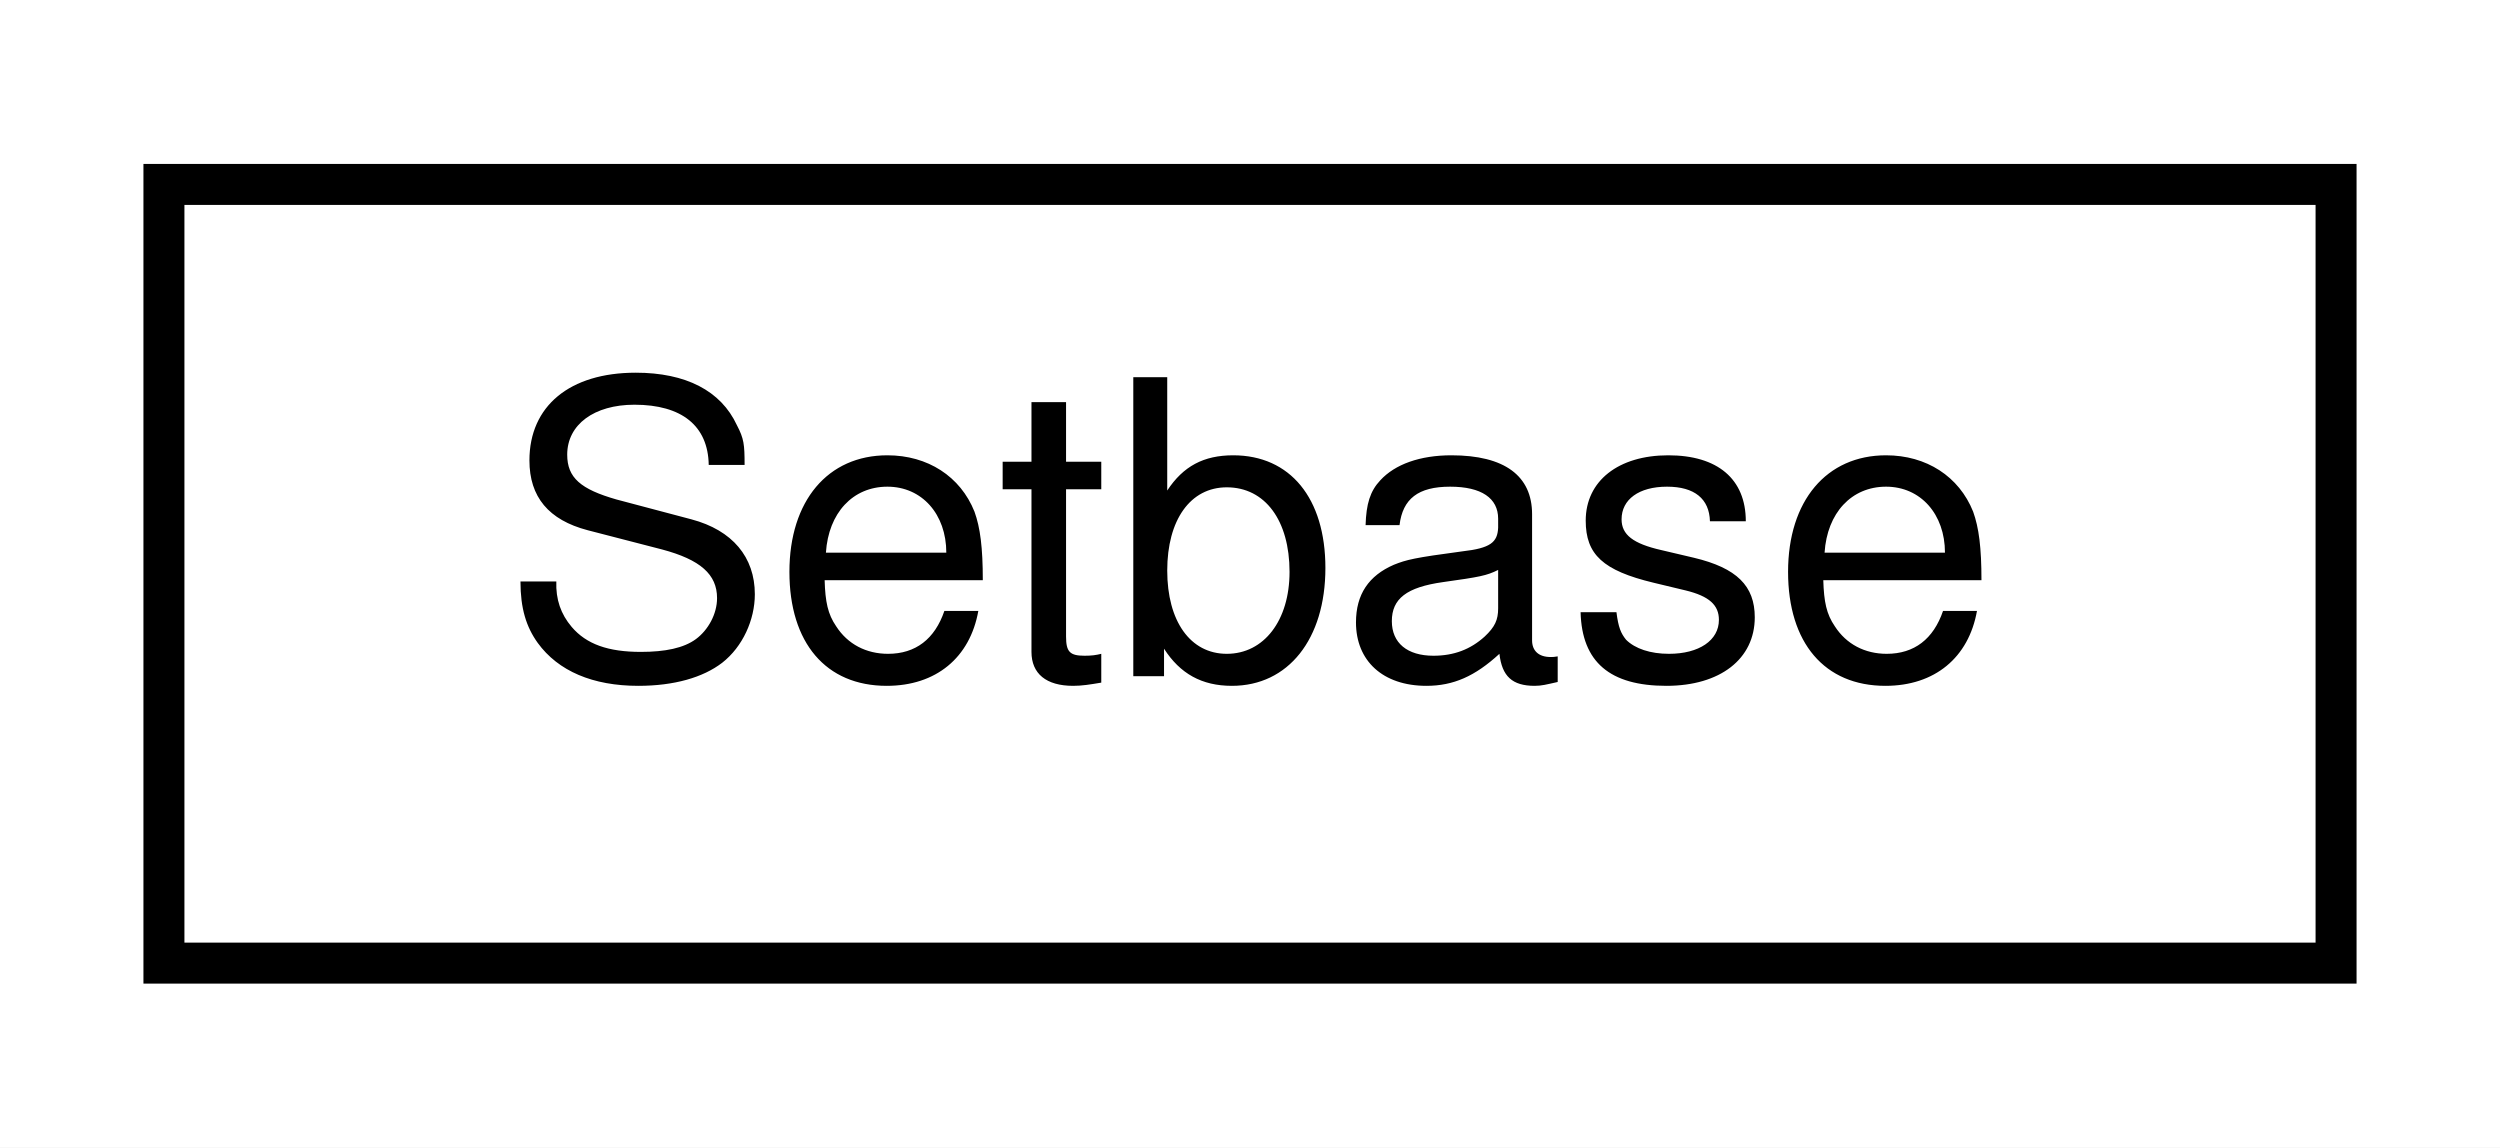
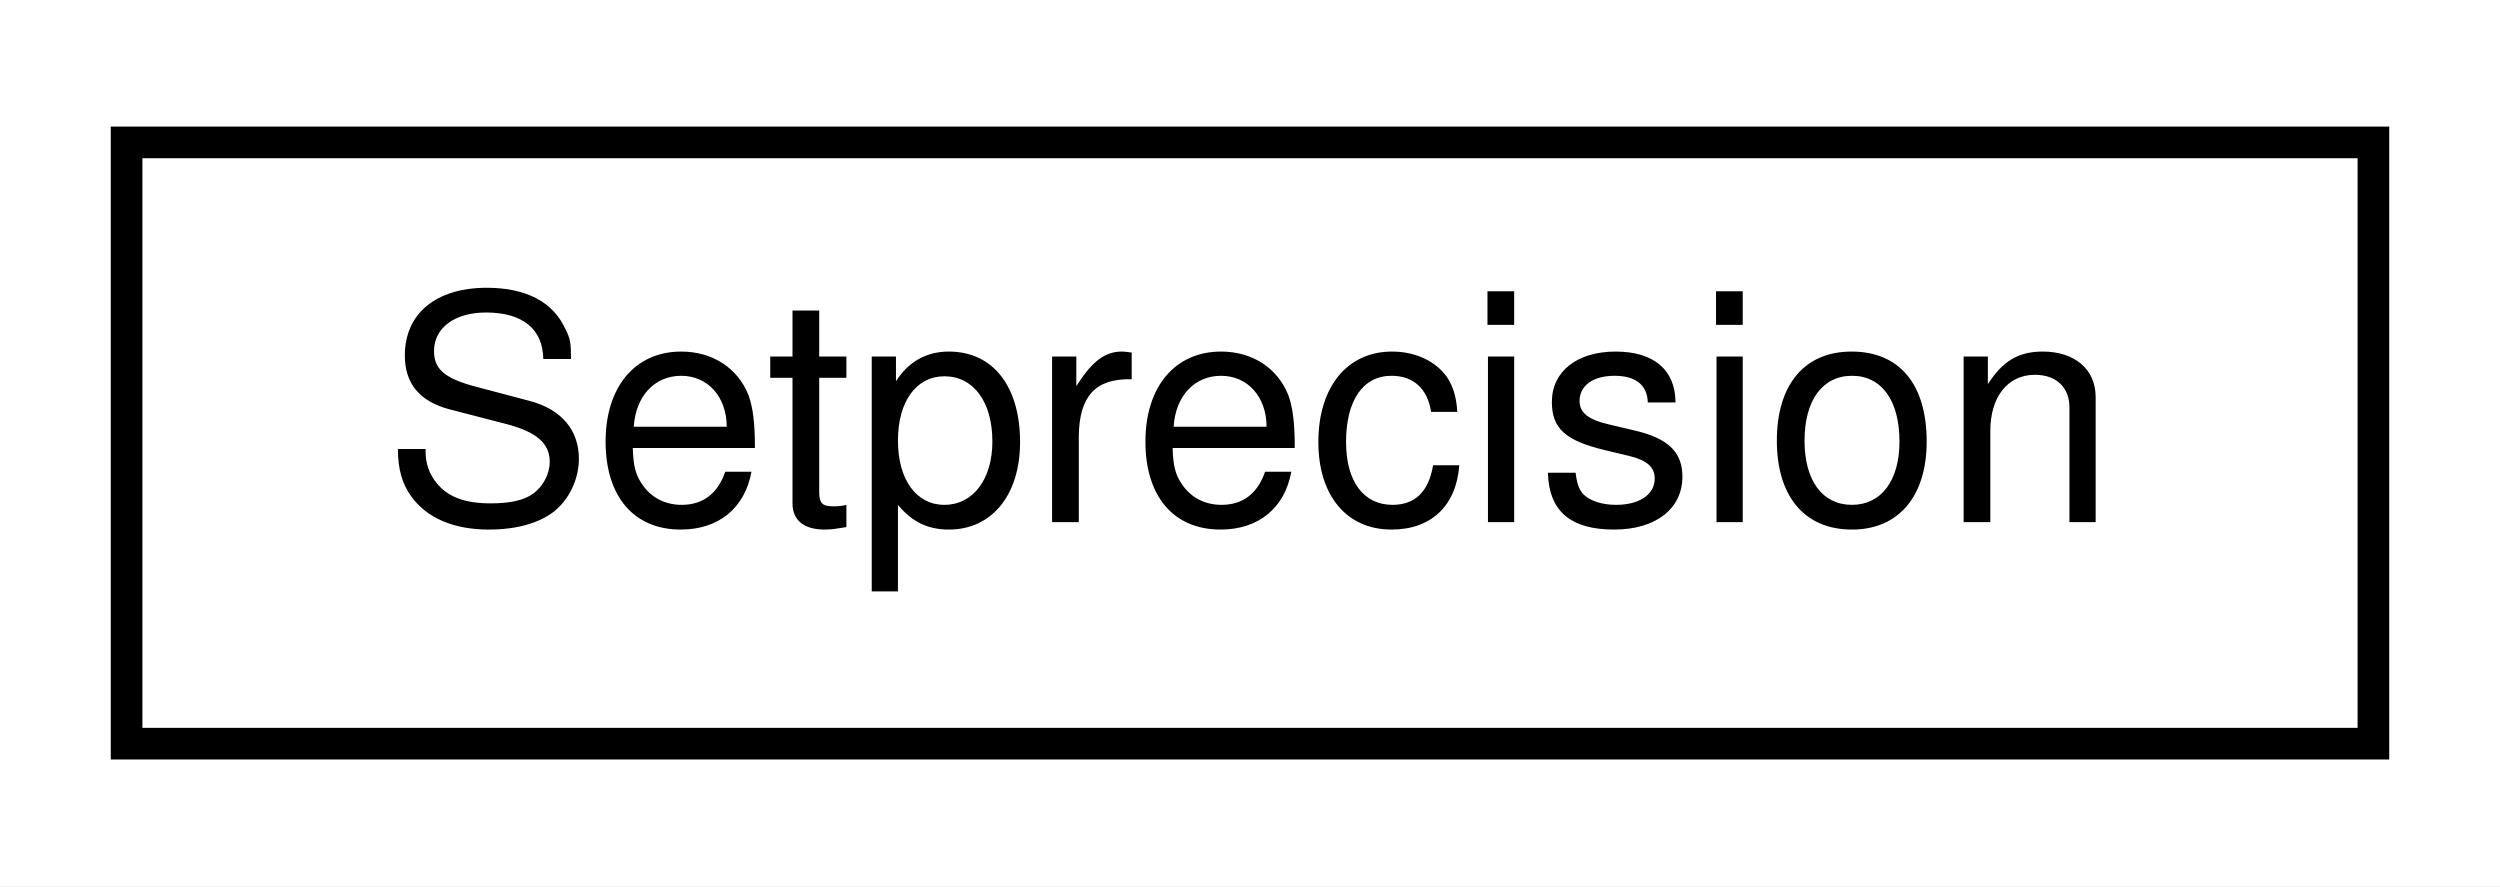
- <svg xmlns="http://www.w3.org/2000/svg" xmlns:xlink="http://www.w3.org/1999/xlink" width="61pt" height="28pt" viewBox="0.00 0.00 61.00 28.00">
+ <svg xmlns="http://www.w3.org/2000/svg" xmlns:xlink="http://www.w3.org/1999/xlink" width="79pt" height="28pt" viewBox="0.00 0.00 79.00 28.00">
  <g id="graph0" class="graph" transform="scale(1 1) rotate(0) translate(4 24)">
-     <polygon fill="#ffffff" stroke="transparent" points="-4,4 -4,-24 57,-24 57,4 -4,4" />
+     <polygon fill="#ffffff" stroke="transparent" points="-4,4 -4,-24 75,-24 75,4 -4,4" />
    <g id="node1" class="node">
      <g id="a_node1">
-         <a xlink:href="d3/d55/structSetbase.html" target="_top" xlink:title=" ">
-           <polygon fill="#ffffff" stroke="#000000" points="0,-.5 0,-19.5 53,-19.5 53,-.5 0,-.5" />
-           <text text-anchor="middle" x="26.5" y="-7.5" font-family="Helvetica,sans-Serif" font-size="10.00" fill="#000000">Setbase</text>
+         <a xlink:href="d7/d70/structSetprecision.html" target="_top" xlink:title=" ">
+           <polygon fill="#ffffff" stroke="#000000" points="0,-.5 0,-19.5 71,-19.5 71,-.5 0,-.5" />
+           <text text-anchor="middle" x="35.5" y="-7.5" font-family="Helvetica,sans-Serif" font-size="10.00" fill="#000000">Setprecision</text>
        </a>
      </g>
    </g>
  </g>
</svg>
